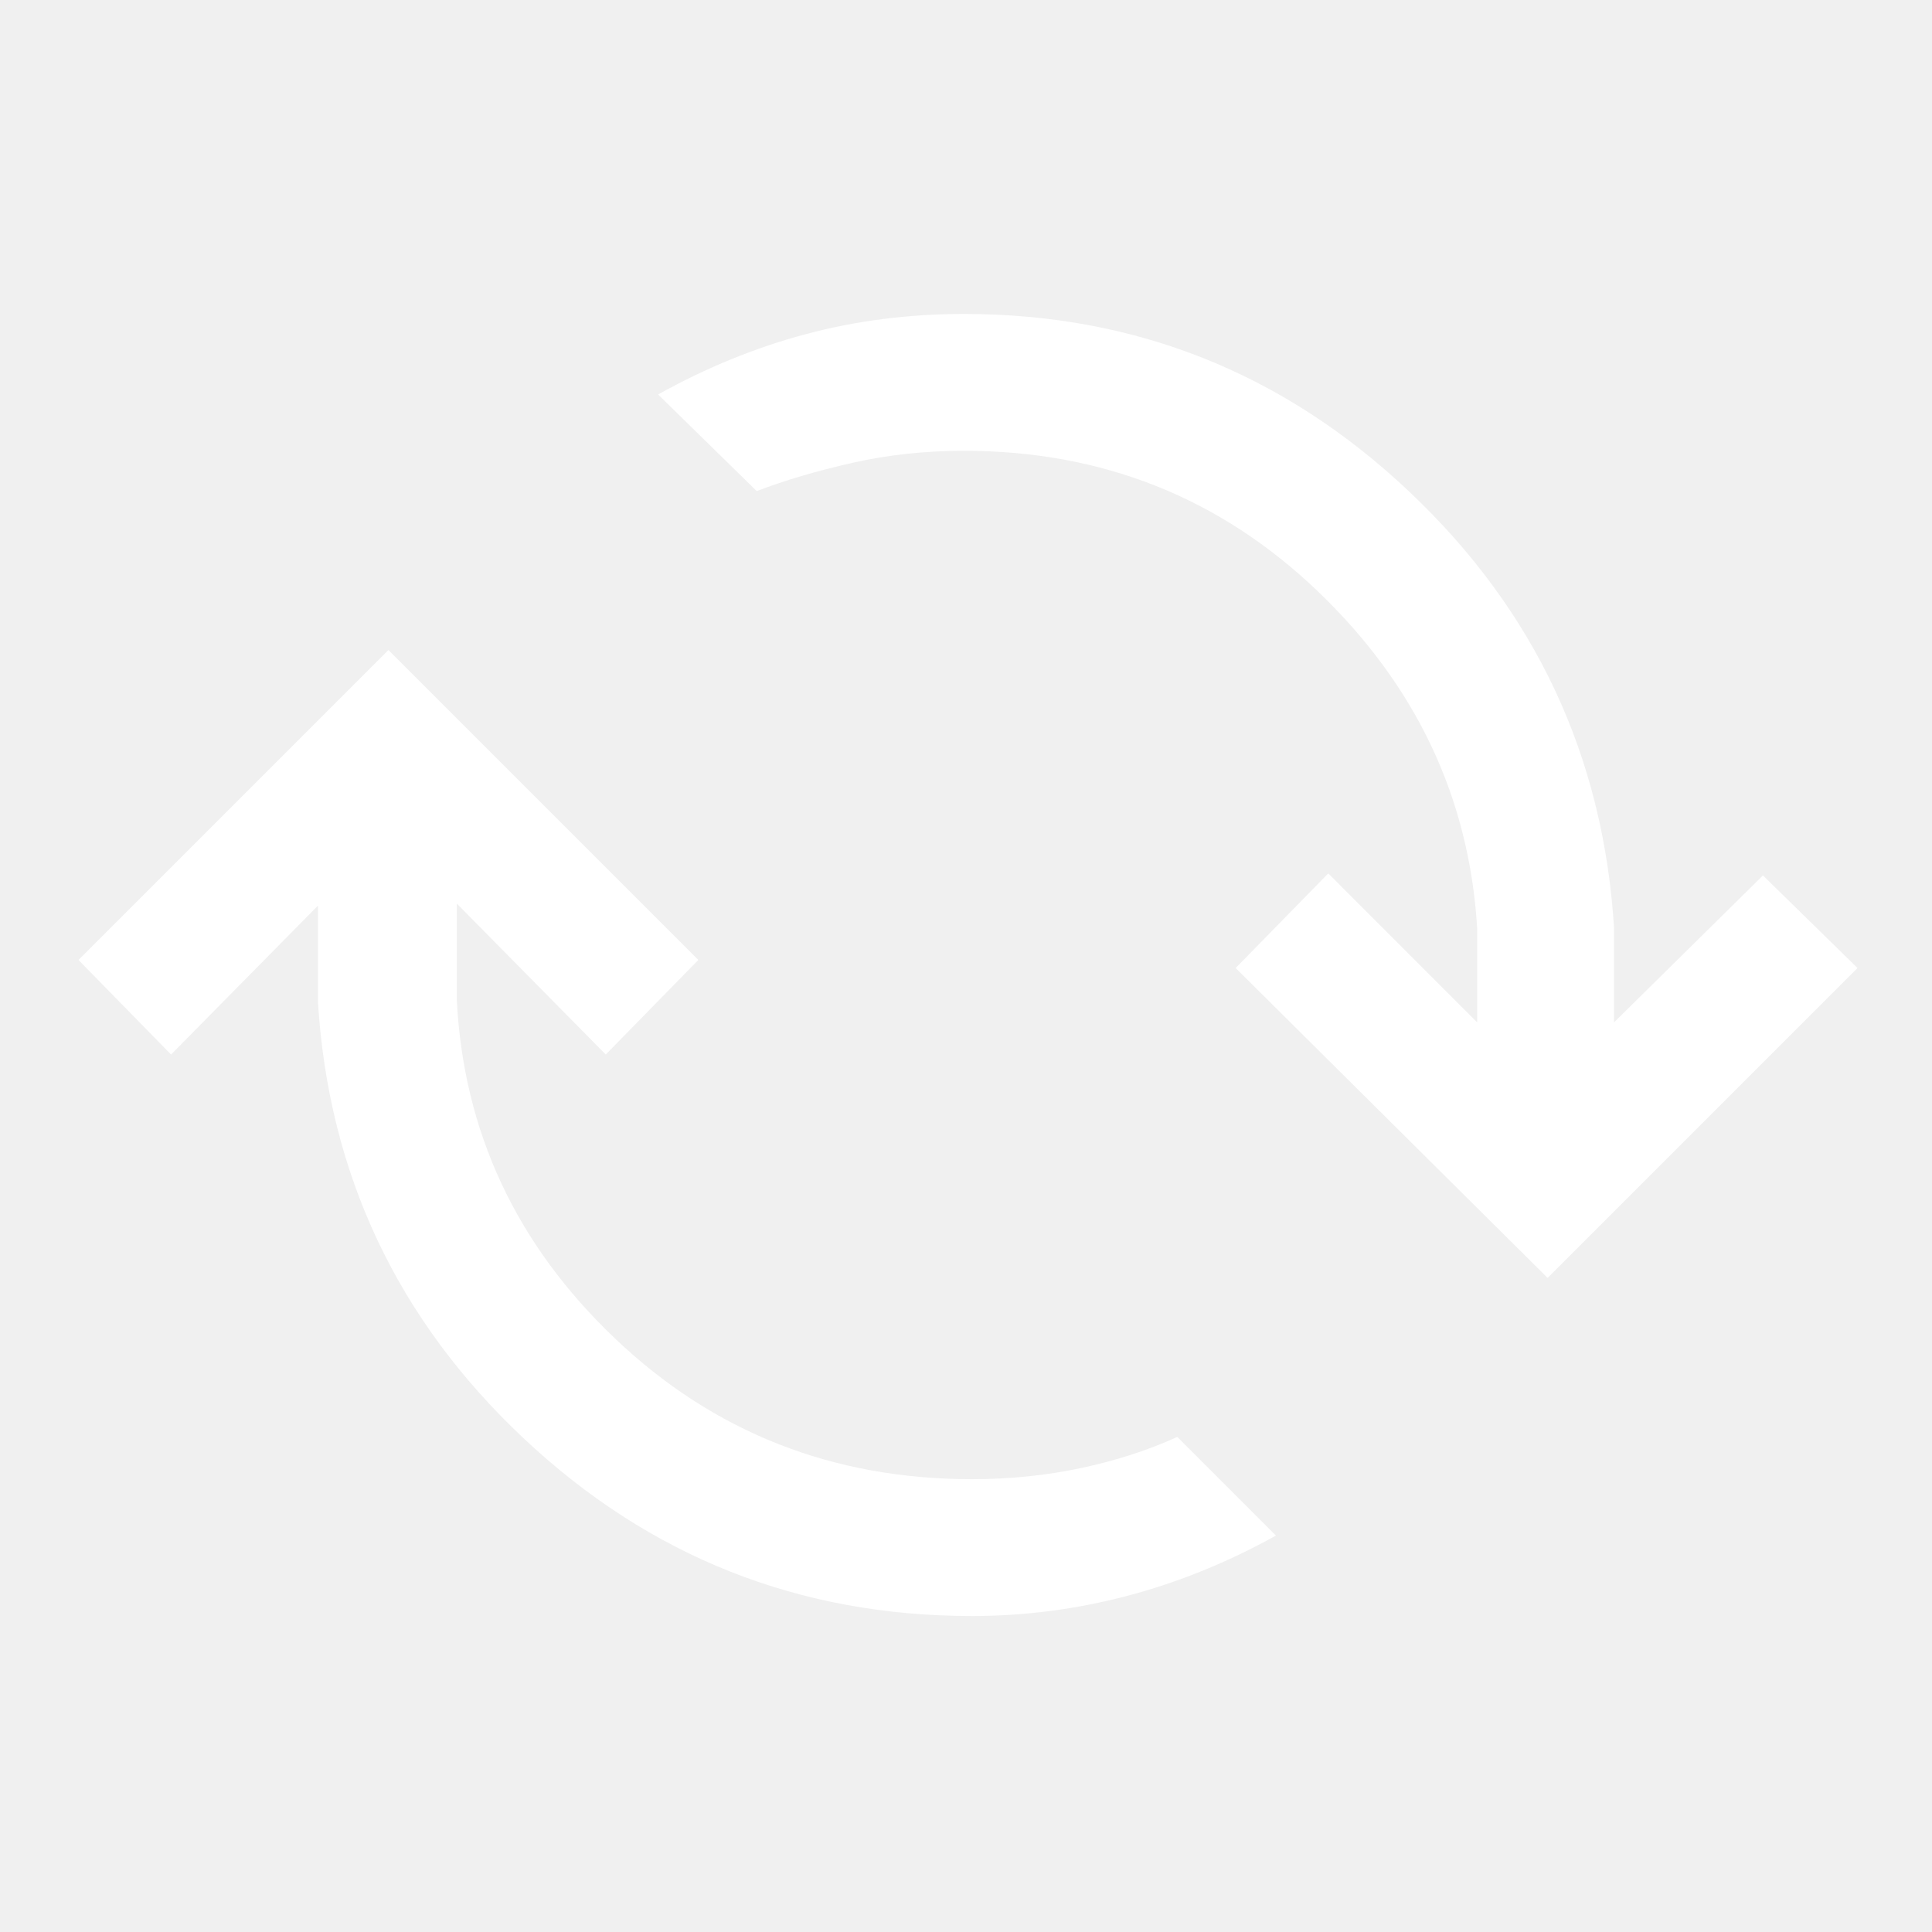
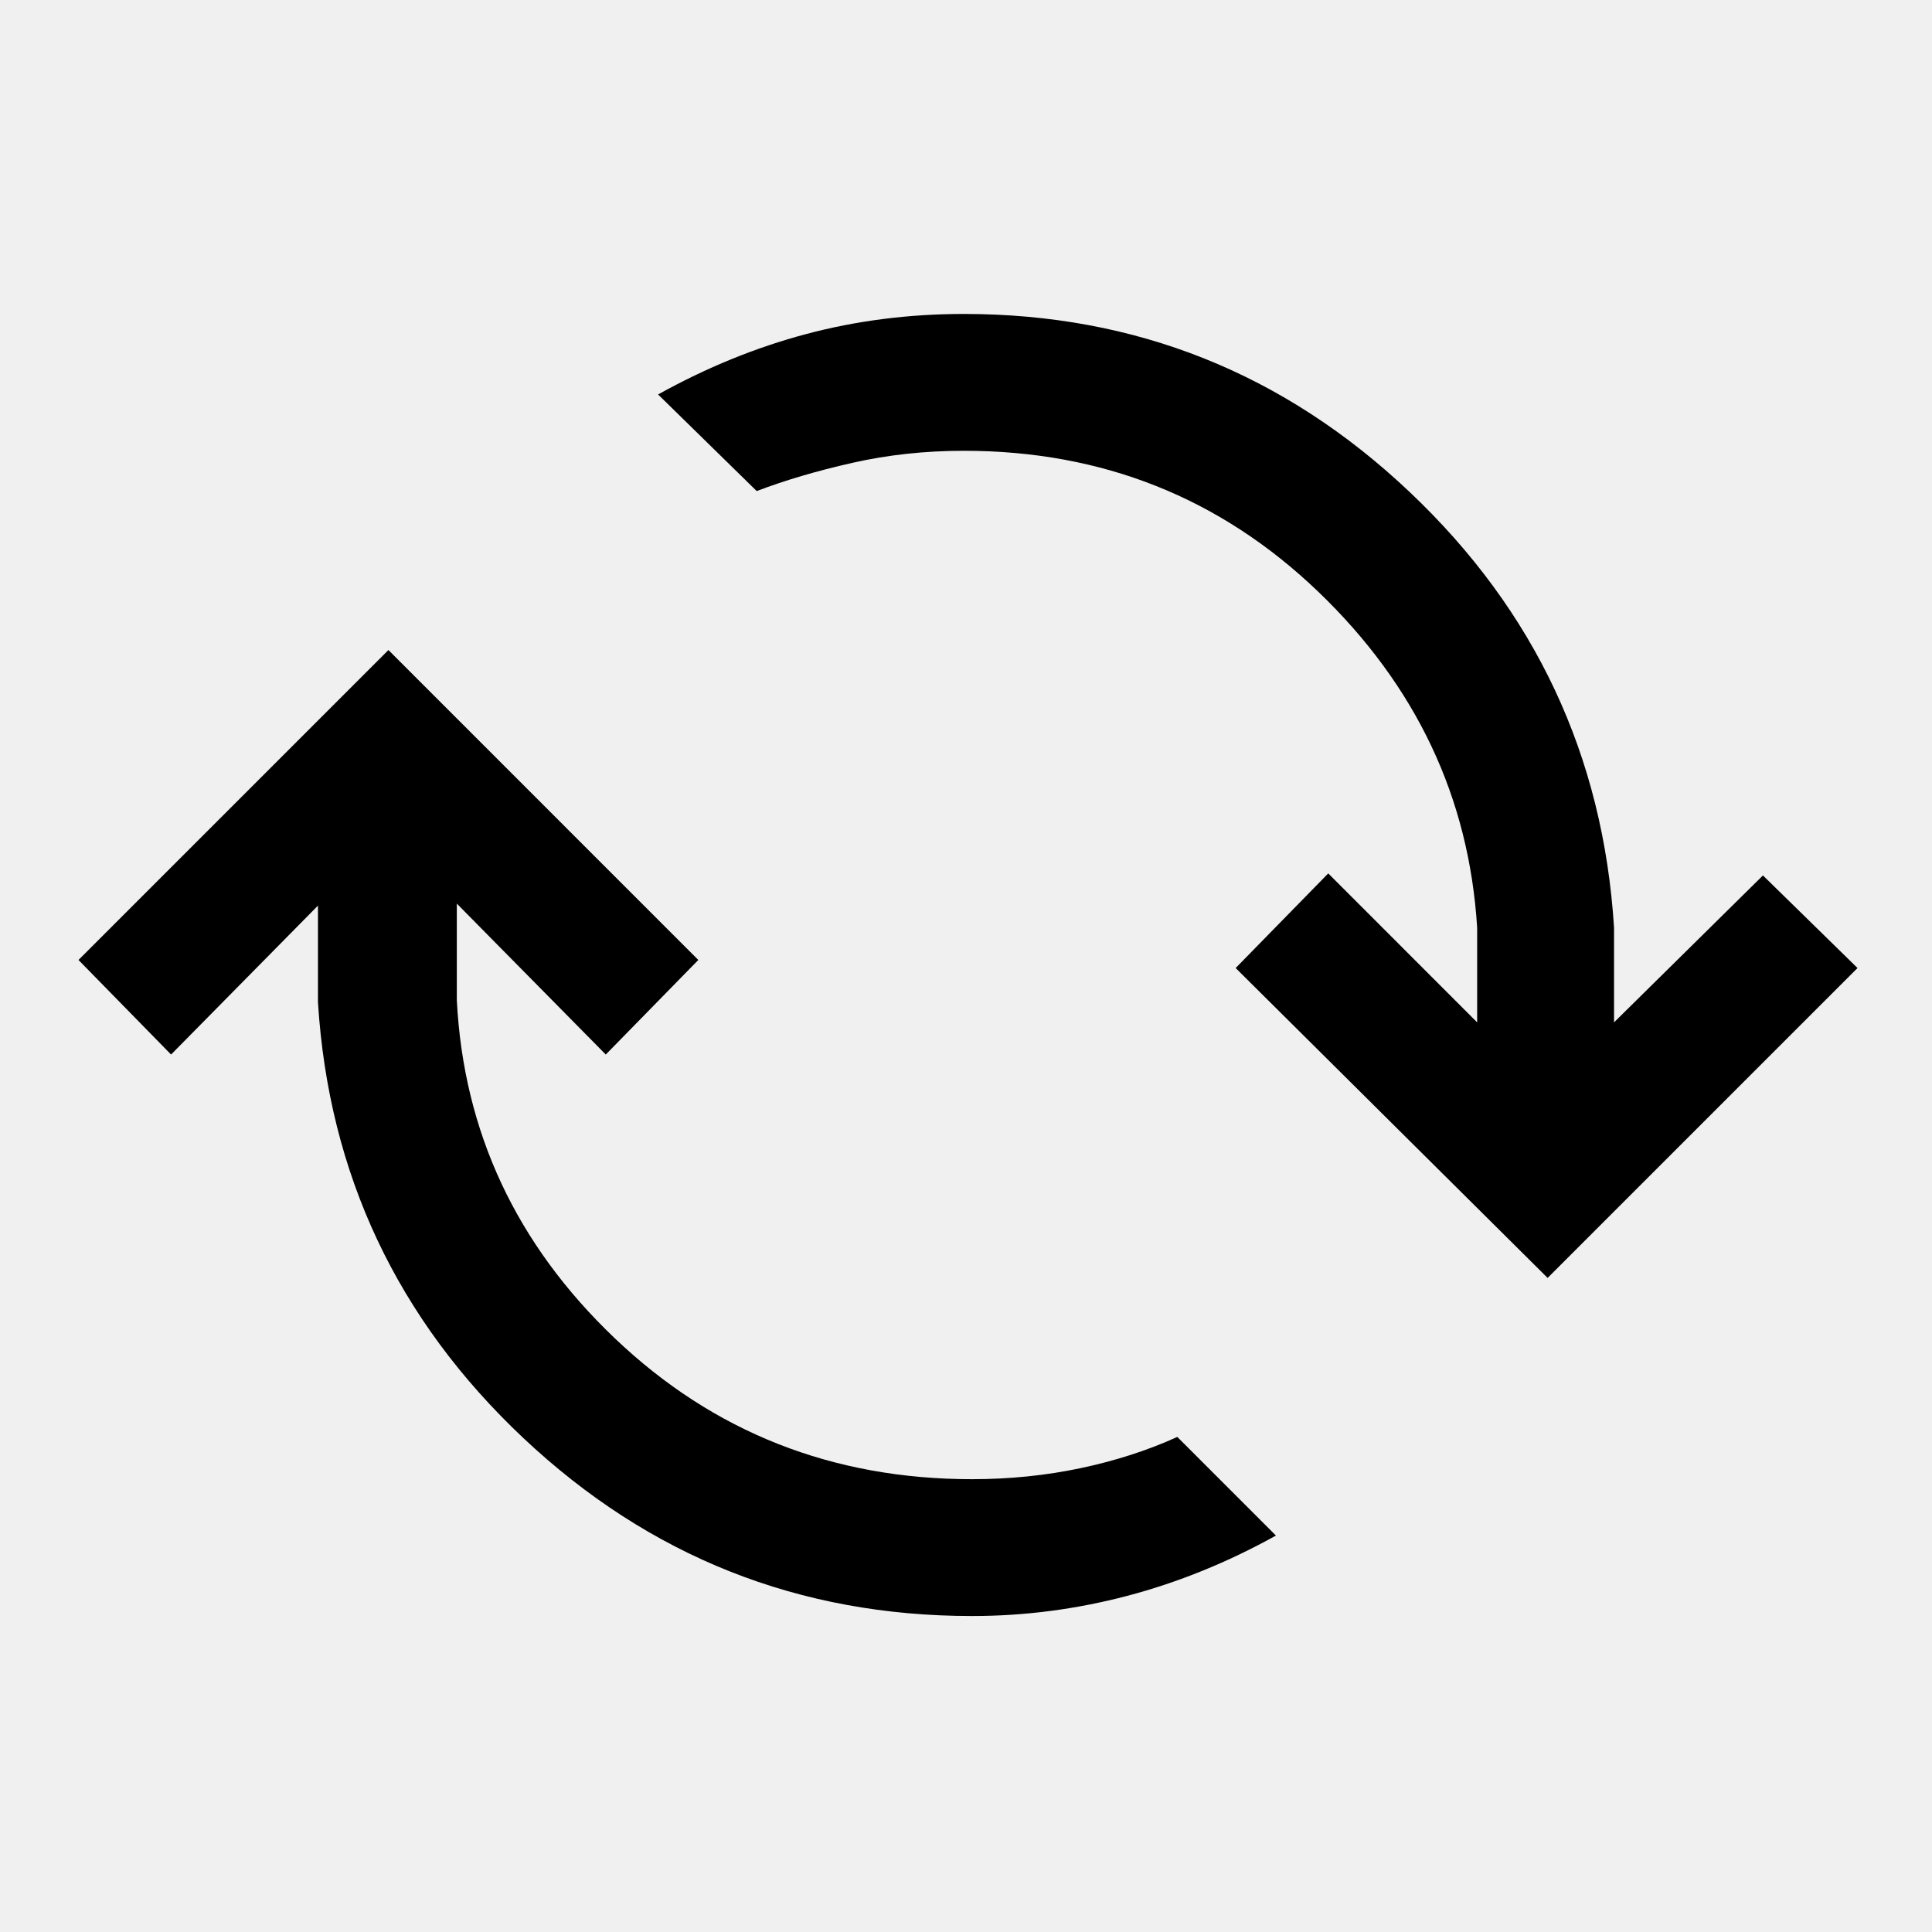
- <svg xmlns="http://www.w3.org/2000/svg" height="40" fill="white" width="40">
+ <svg xmlns="http://www.w3.org/2000/svg" height="40" fill="black" width="40">
  <path d="M8.042 13.458 14.458 19.875 12.542 21.833 9.458 18.708V20.708Q9.667 24.792 12.729 27.708Q15.792 30.625 20.125 30.625Q21.292 30.625 22.375 30.396Q23.458 30.167 24.375 29.75L26.417 31.792Q24.917 32.625 23.333 33.042Q21.75 33.458 20.125 33.458Q14.75 33.458 10.833 29.771Q6.917 26.083 6.583 20.75V18.75L3.542 21.833L1.625 19.875ZM32.042 26.458 25.583 20.042 27.5 18.083 30.583 21.167V19.208Q30.333 15.167 27.292 12.25Q24.25 9.333 19.958 9.333Q18.75 9.333 17.646 9.583Q16.542 9.833 15.667 10.167L13.625 8.167Q15.125 7.333 16.688 6.917Q18.25 6.5 19.958 6.5Q25.292 6.5 29.187 10.188Q33.083 13.875 33.417 19.208V21.167L36.5 18.125L38.458 20.042Z" />
</svg>
